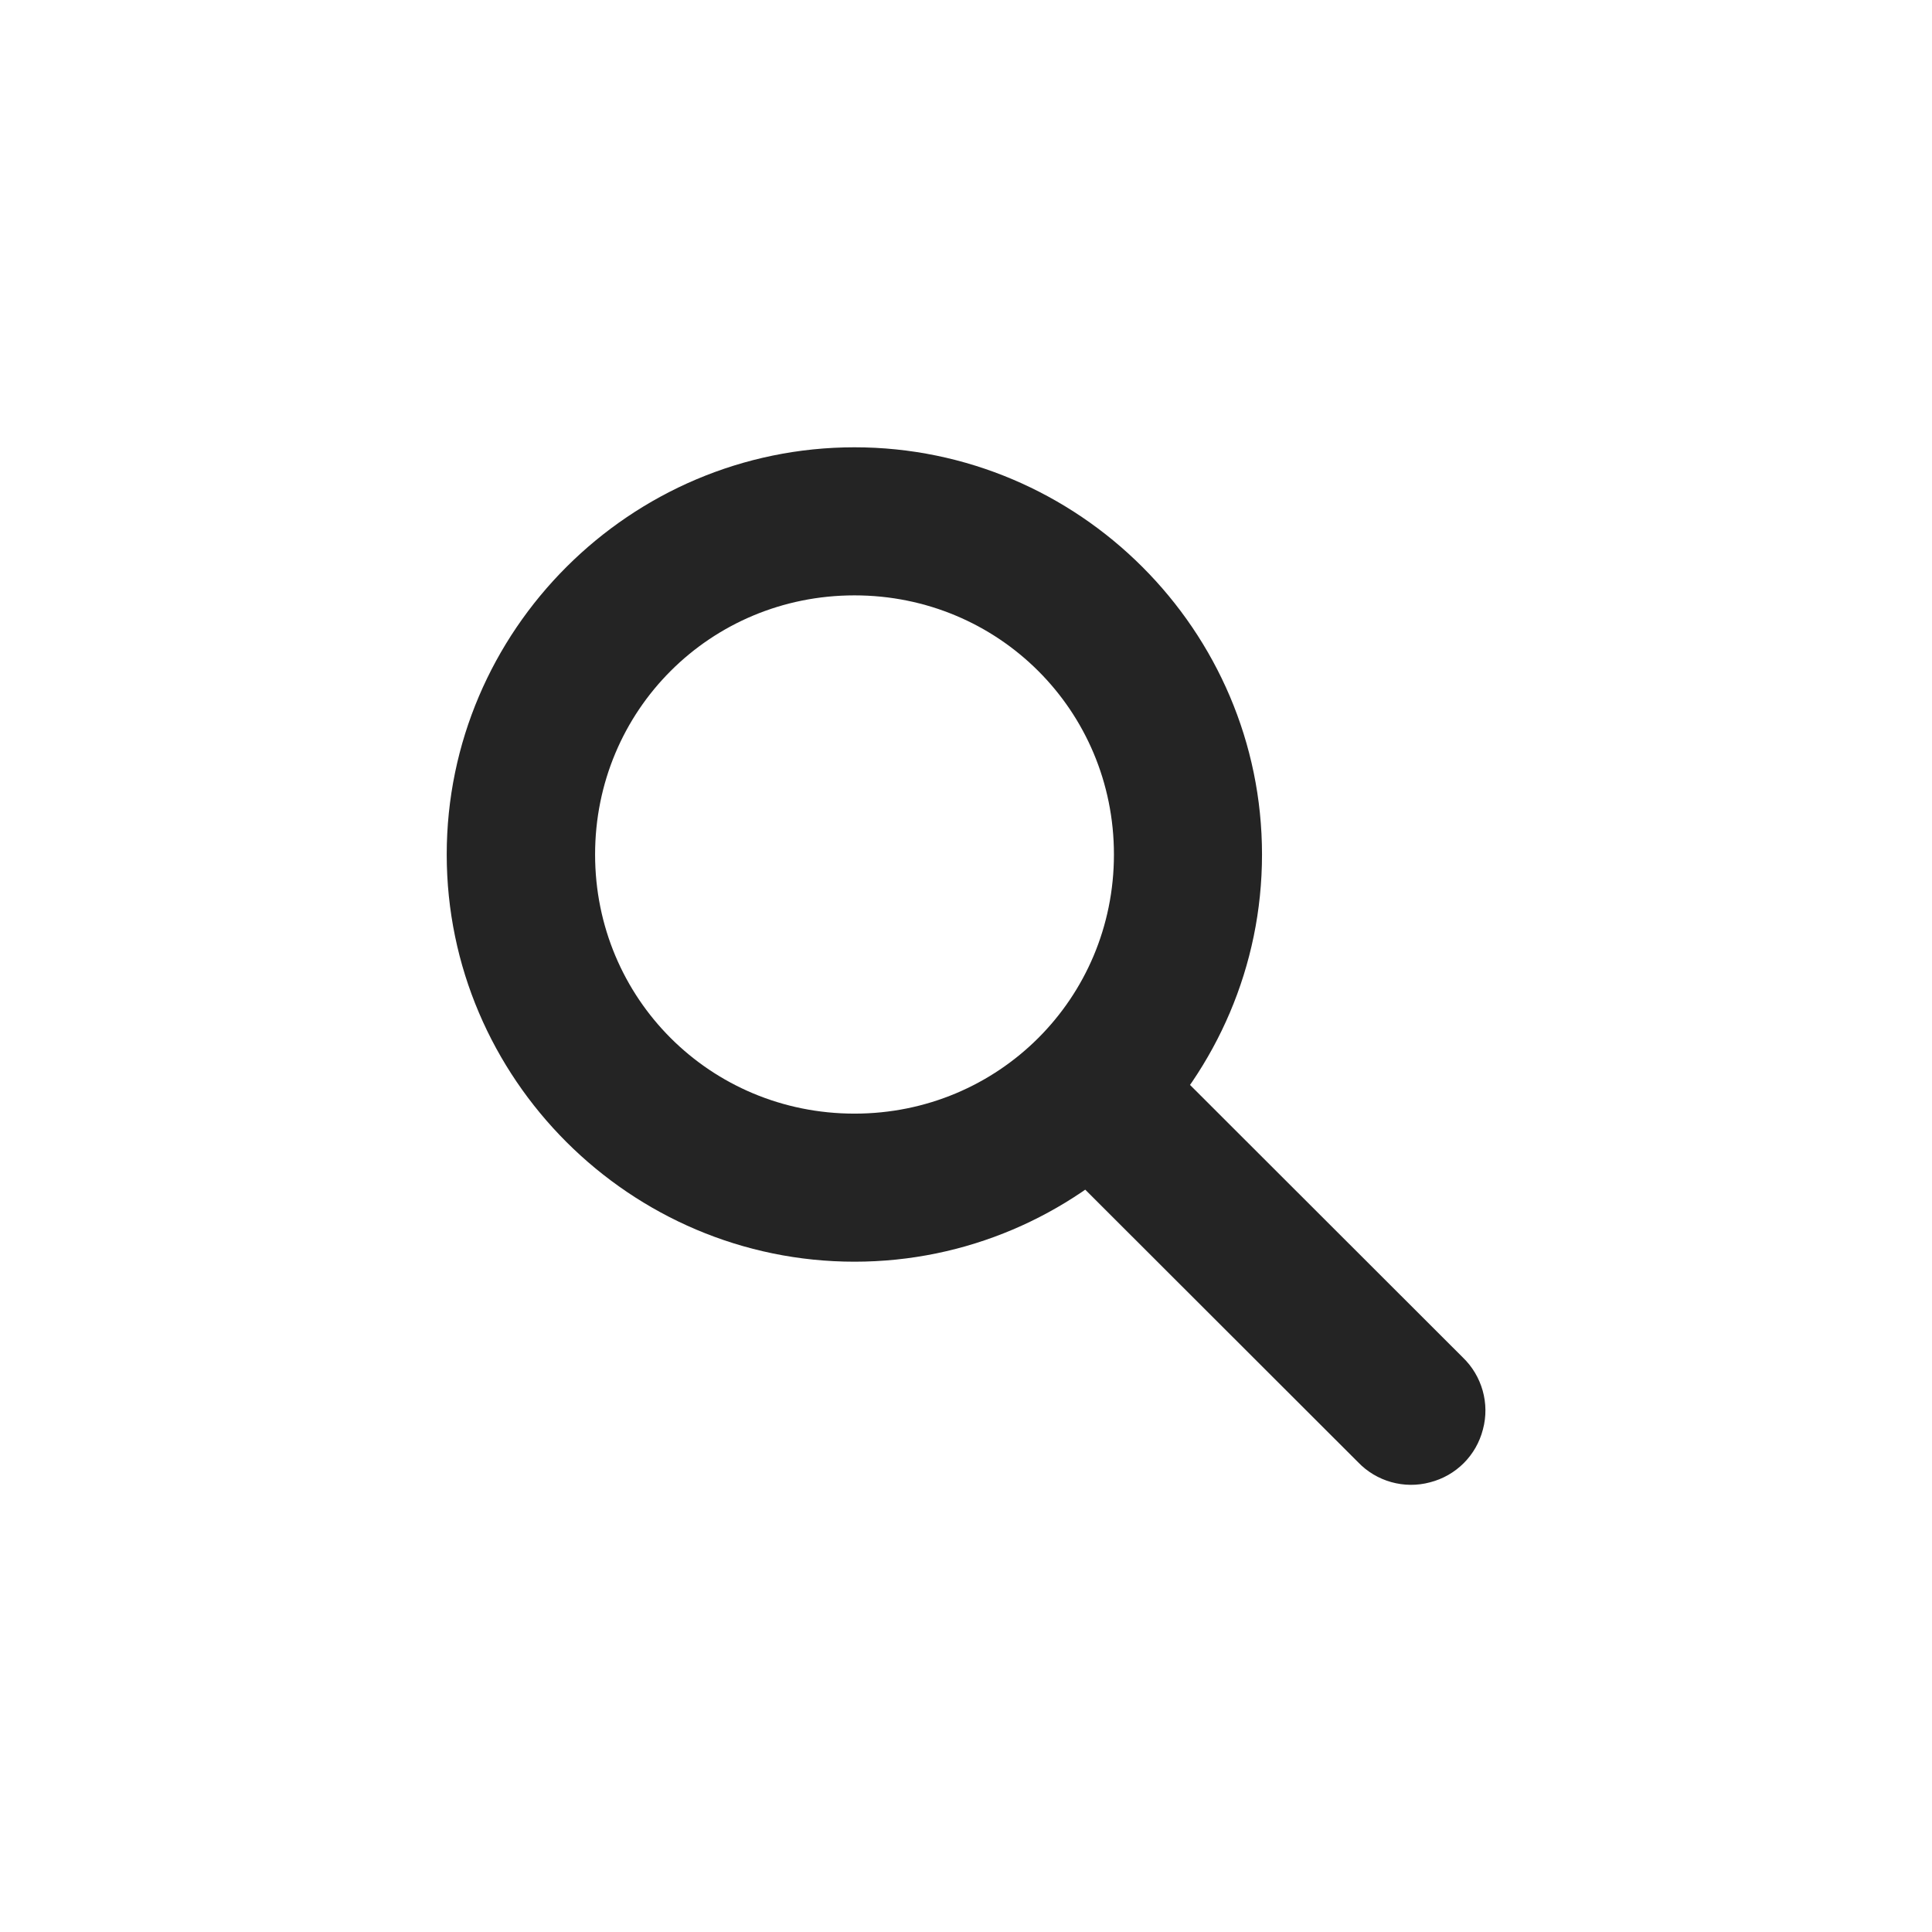
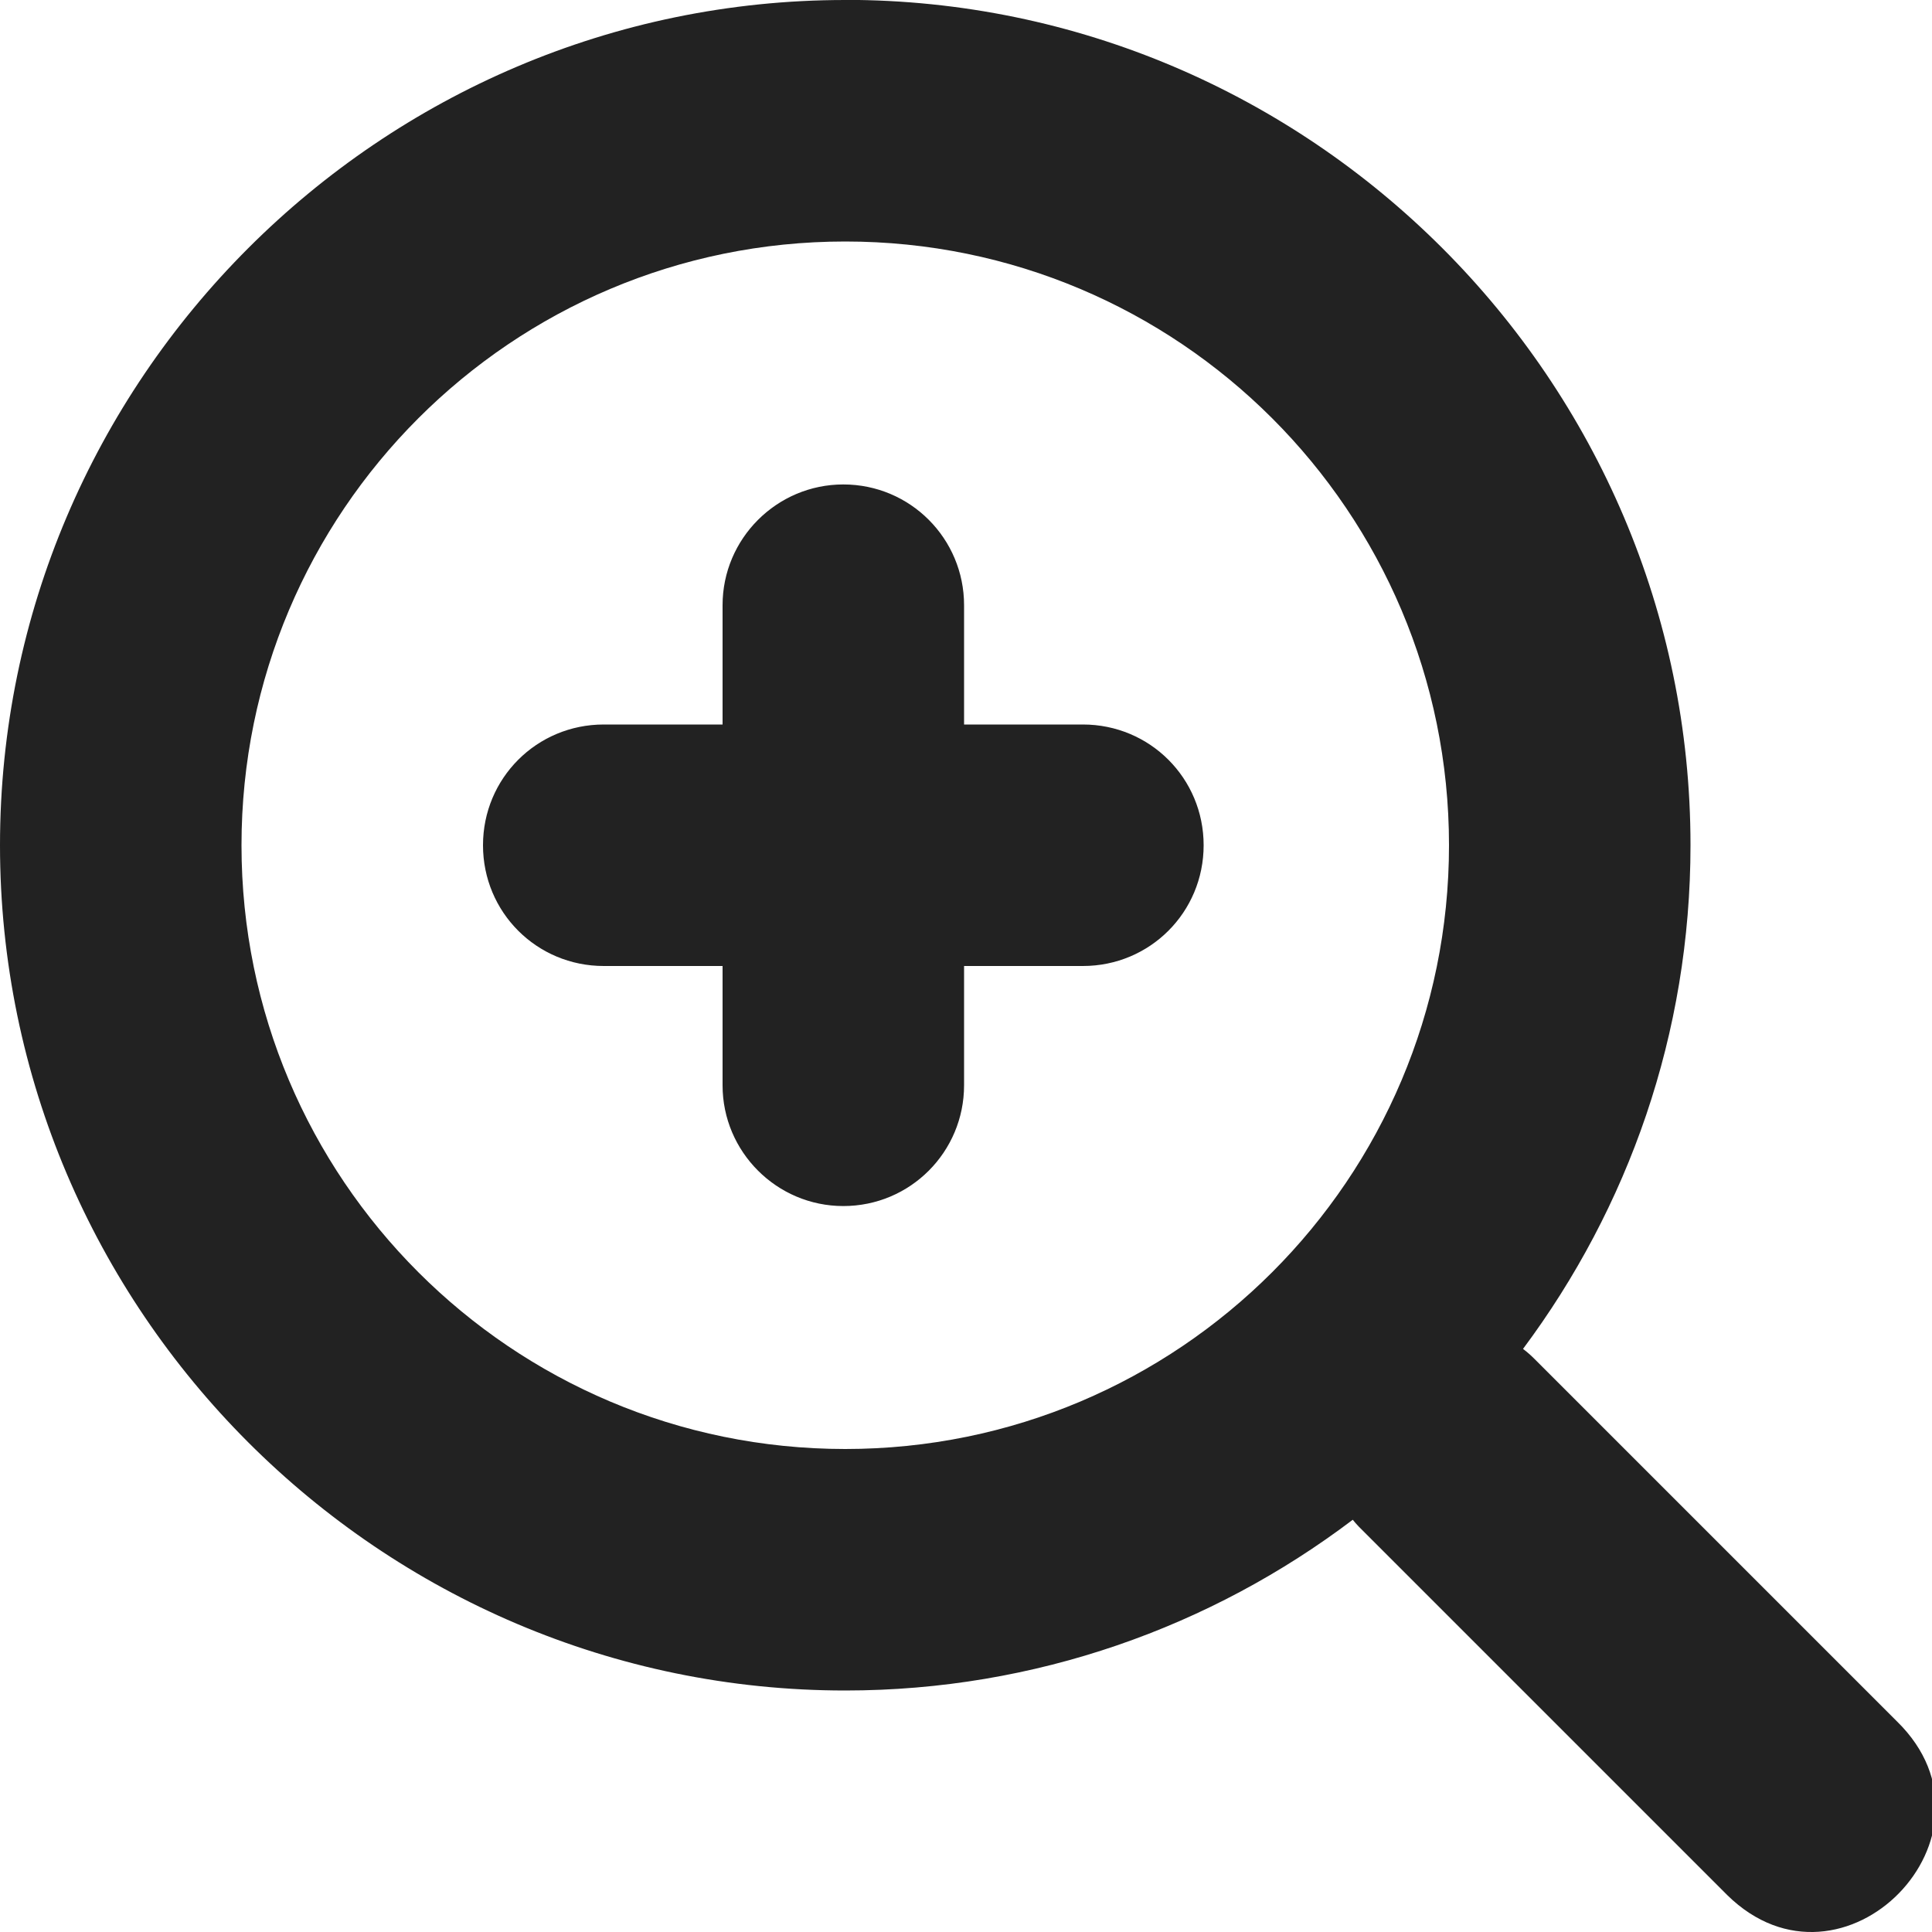
- <svg xmlns="http://www.w3.org/2000/svg" width="16" height="16" viewBox="0 0 4.233 4.233" version="1.1" id="svg5" xml:space="preserve">
-   <defs id="defs2" />
-   <g id="g144" transform="matrix(0.1622132,0,0,0.1622132,0.8165467,0.8178139)" style="fill:#242424;fill-opacity:1;stroke-width:1.631">
-     <path d="M 6.508,1 C 3.48,1 1,3.473 1,6.5 1,9.527 3.48,12 6.508,12 9.535,12 12.012,9.527 12.012,6.5 12.012,3.473 9.535,1 6.508,1 Z m 0,2 c 1.945,0 3.504,1.555 3.504,3.5 0,1.945 -1.559,3.5 -3.504,3.5 C 4.559,10 3.004,8.445 3.004,6.5 3.004,4.555 4.559,3 6.508,3 Z m 0,0" id="path132" style="fill:#242424;fill-opacity:1;stroke-width:1.631" />
-     <path d="m 10,8.988 c -0.406,0.004 -0.773,0.25 -0.926,0.625 -0.152,0.379 -0.062,0.809 0.23,1.094 l 4.004,4 c 0.25,0.262 0.625,0.367 0.973,0.273 0.352,-0.09 0.625,-0.363 0.715,-0.715 0.094,-0.348 -0.012,-0.723 -0.273,-0.973 l -4.004,-4 C 10.531,9.098 10.27,8.988 10,8.988 Z m 0,0" id="path134" style="fill:#242424;fill-opacity:1;stroke-width:1.631" />
-   </g>
+ <svg xmlns="http://www.w3.org/2000/svg" height="16px" viewBox="0 0 16 16" width="16px">
+   <path d="m 7 0 c -3.852 0 -7 3.148 -7 7 s 3.148 7 7 7 c 1.574 0 3.031 -0.527 4.203 -1.414 c 0.031 0.039 0.066 0.074 0.102 0.109 l 3 3 c 0.957 0.938 2.363 -0.5 1.406 -1.438 l -3 -3 c -0.031 -0.031 -0.062 -0.059 -0.098 -0.086 c 0.871 -1.168 1.387 -2.609 1.387 -4.172 c 0 -3.852 -3.148 -7 -7 -7 z m 0 2 c 2.762 0 5 2.238 5 5 s -2.238 5 -5 5 s -5 -2.238 -5 -5 s 2.238 -5 5 -5 z m -0.016 2.012 c -0.551 0 -1 0.449 -1 1 v 0.988 h -0.984 c -0.555 0 -1 0.445 -1 1 s 0.445 1 1 1 h 0.984 v 0.988 c 0 0.551 0.449 1 1 1 c 0.555 0 1 -0.449 1 -1 v -0.988 h 0.984 c 0.555 0 1 -0.445 1 -1 s -0.445 -1 -1 -1 h -0.984 v -0.988 c 0 -0.551 -0.445 -1 -1 -1 z m 0 0" fill="#222222" />
</svg>
